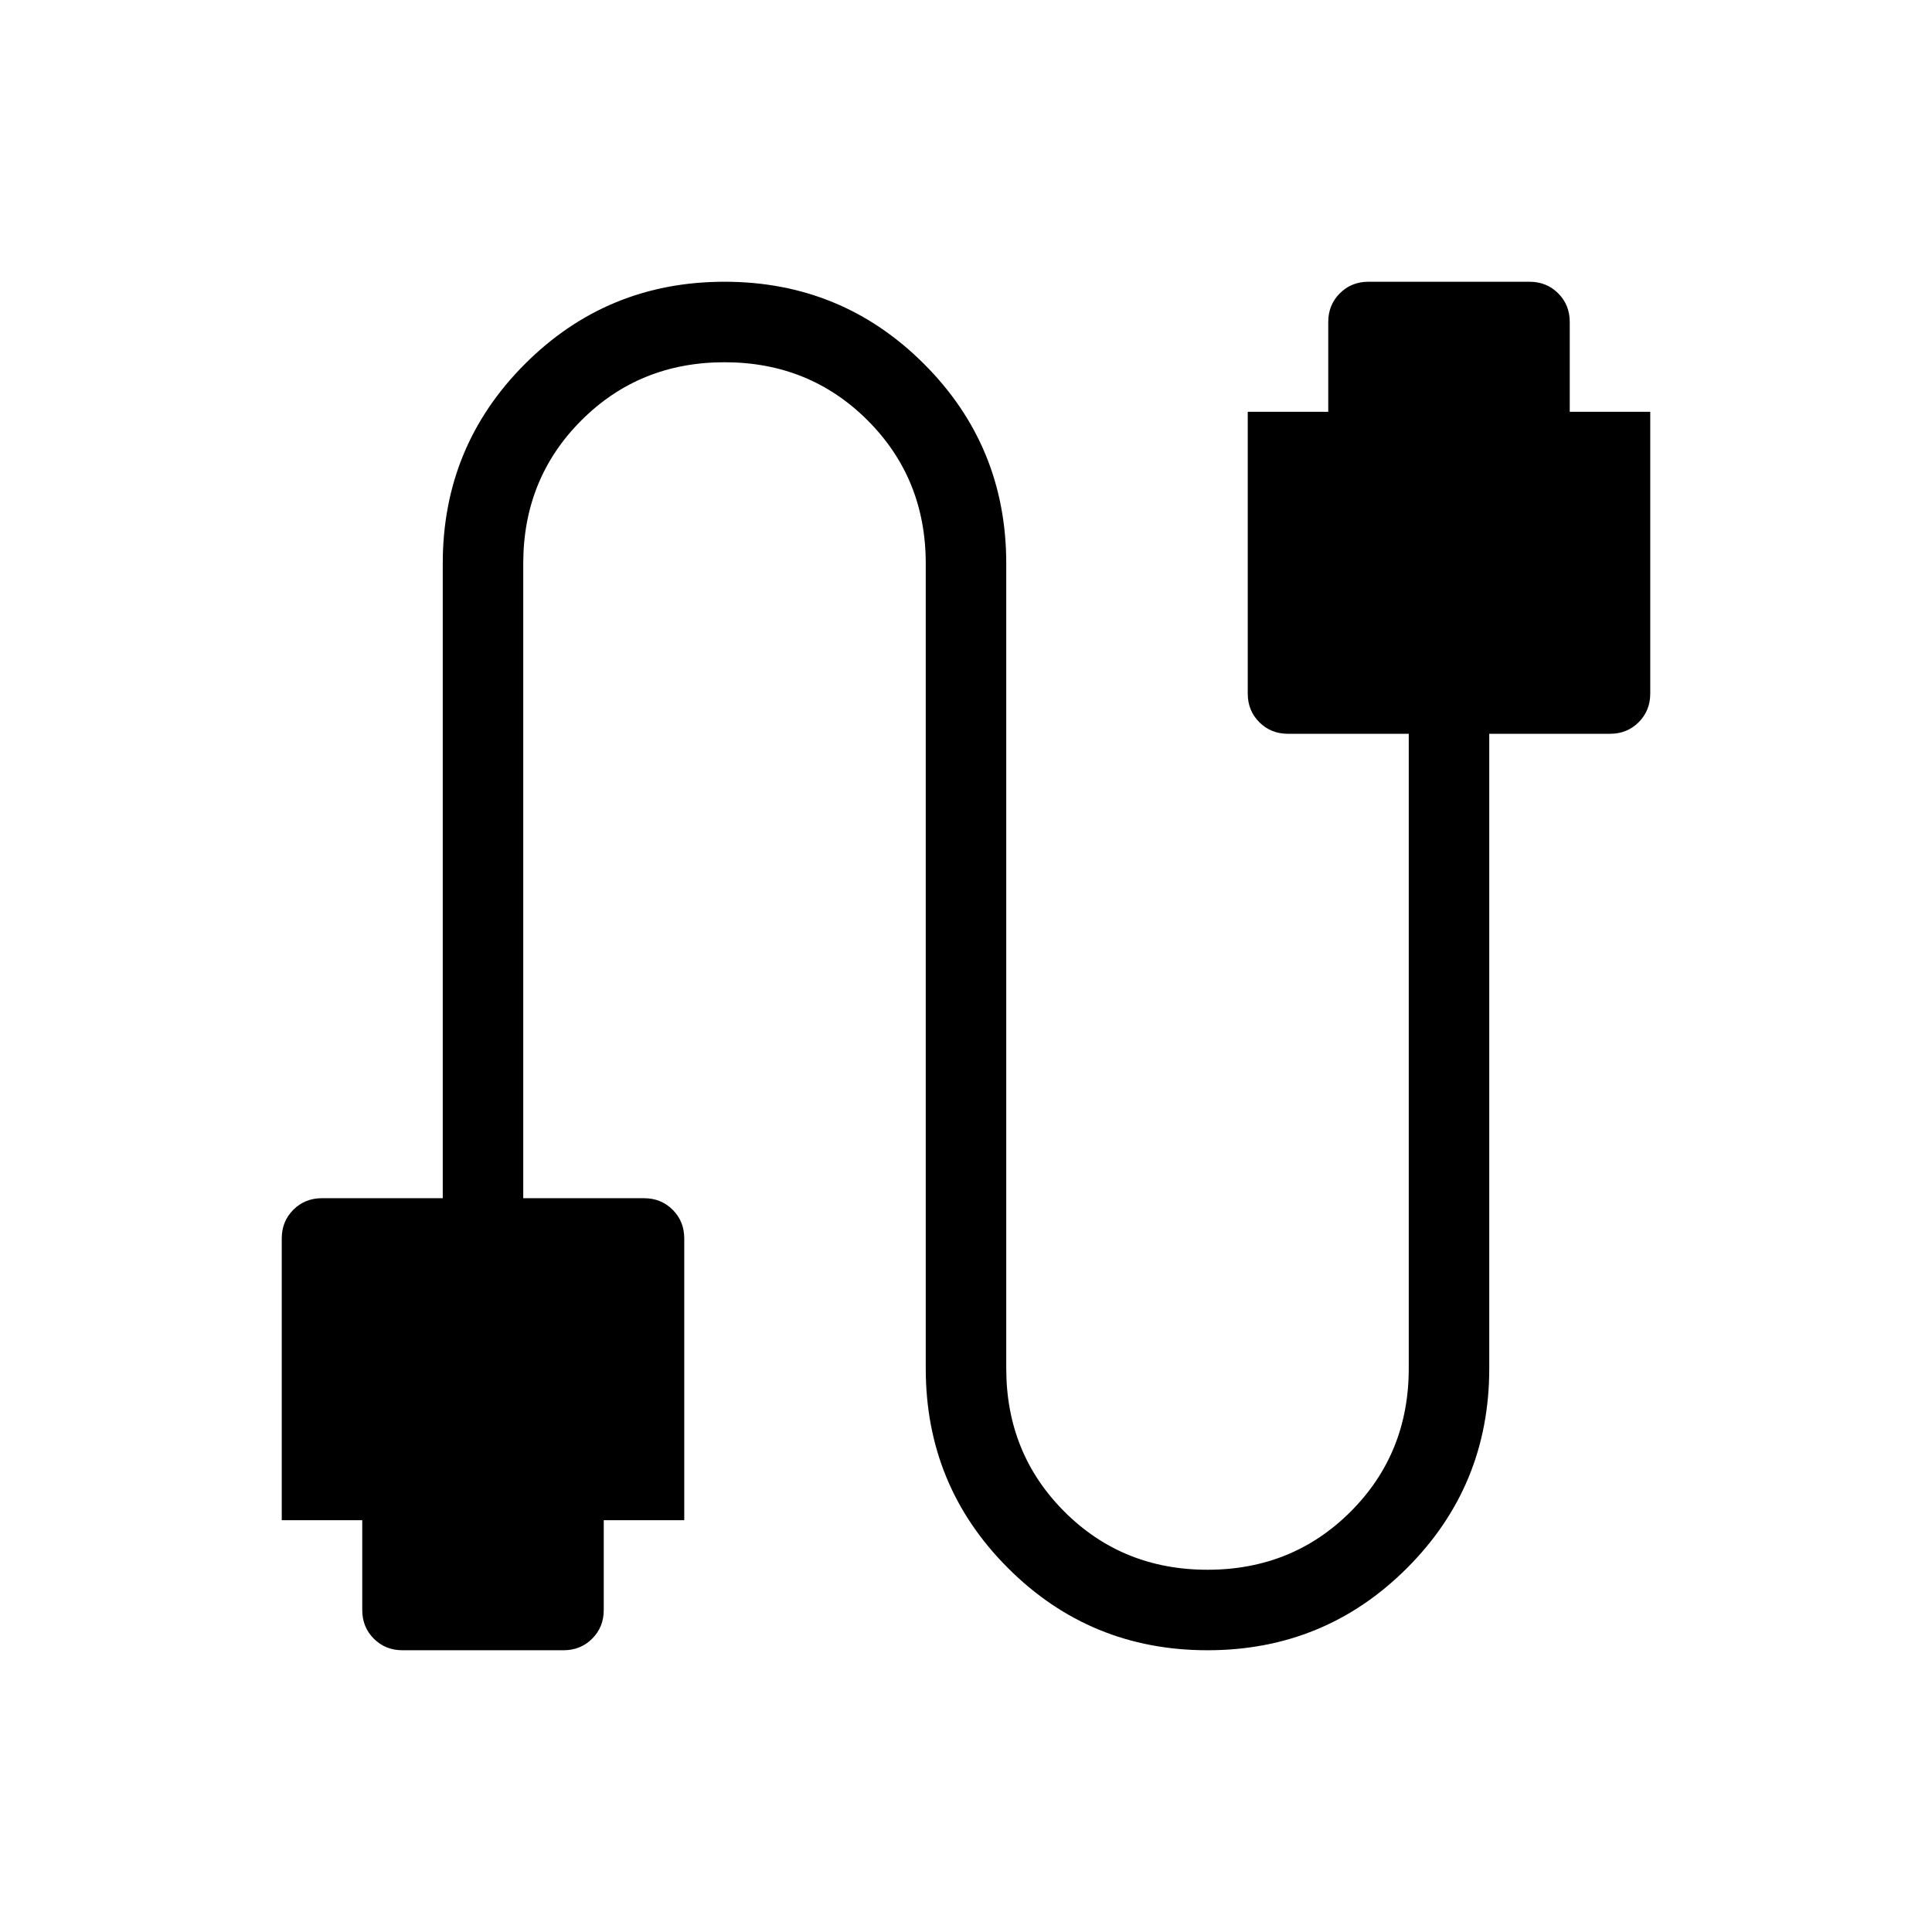
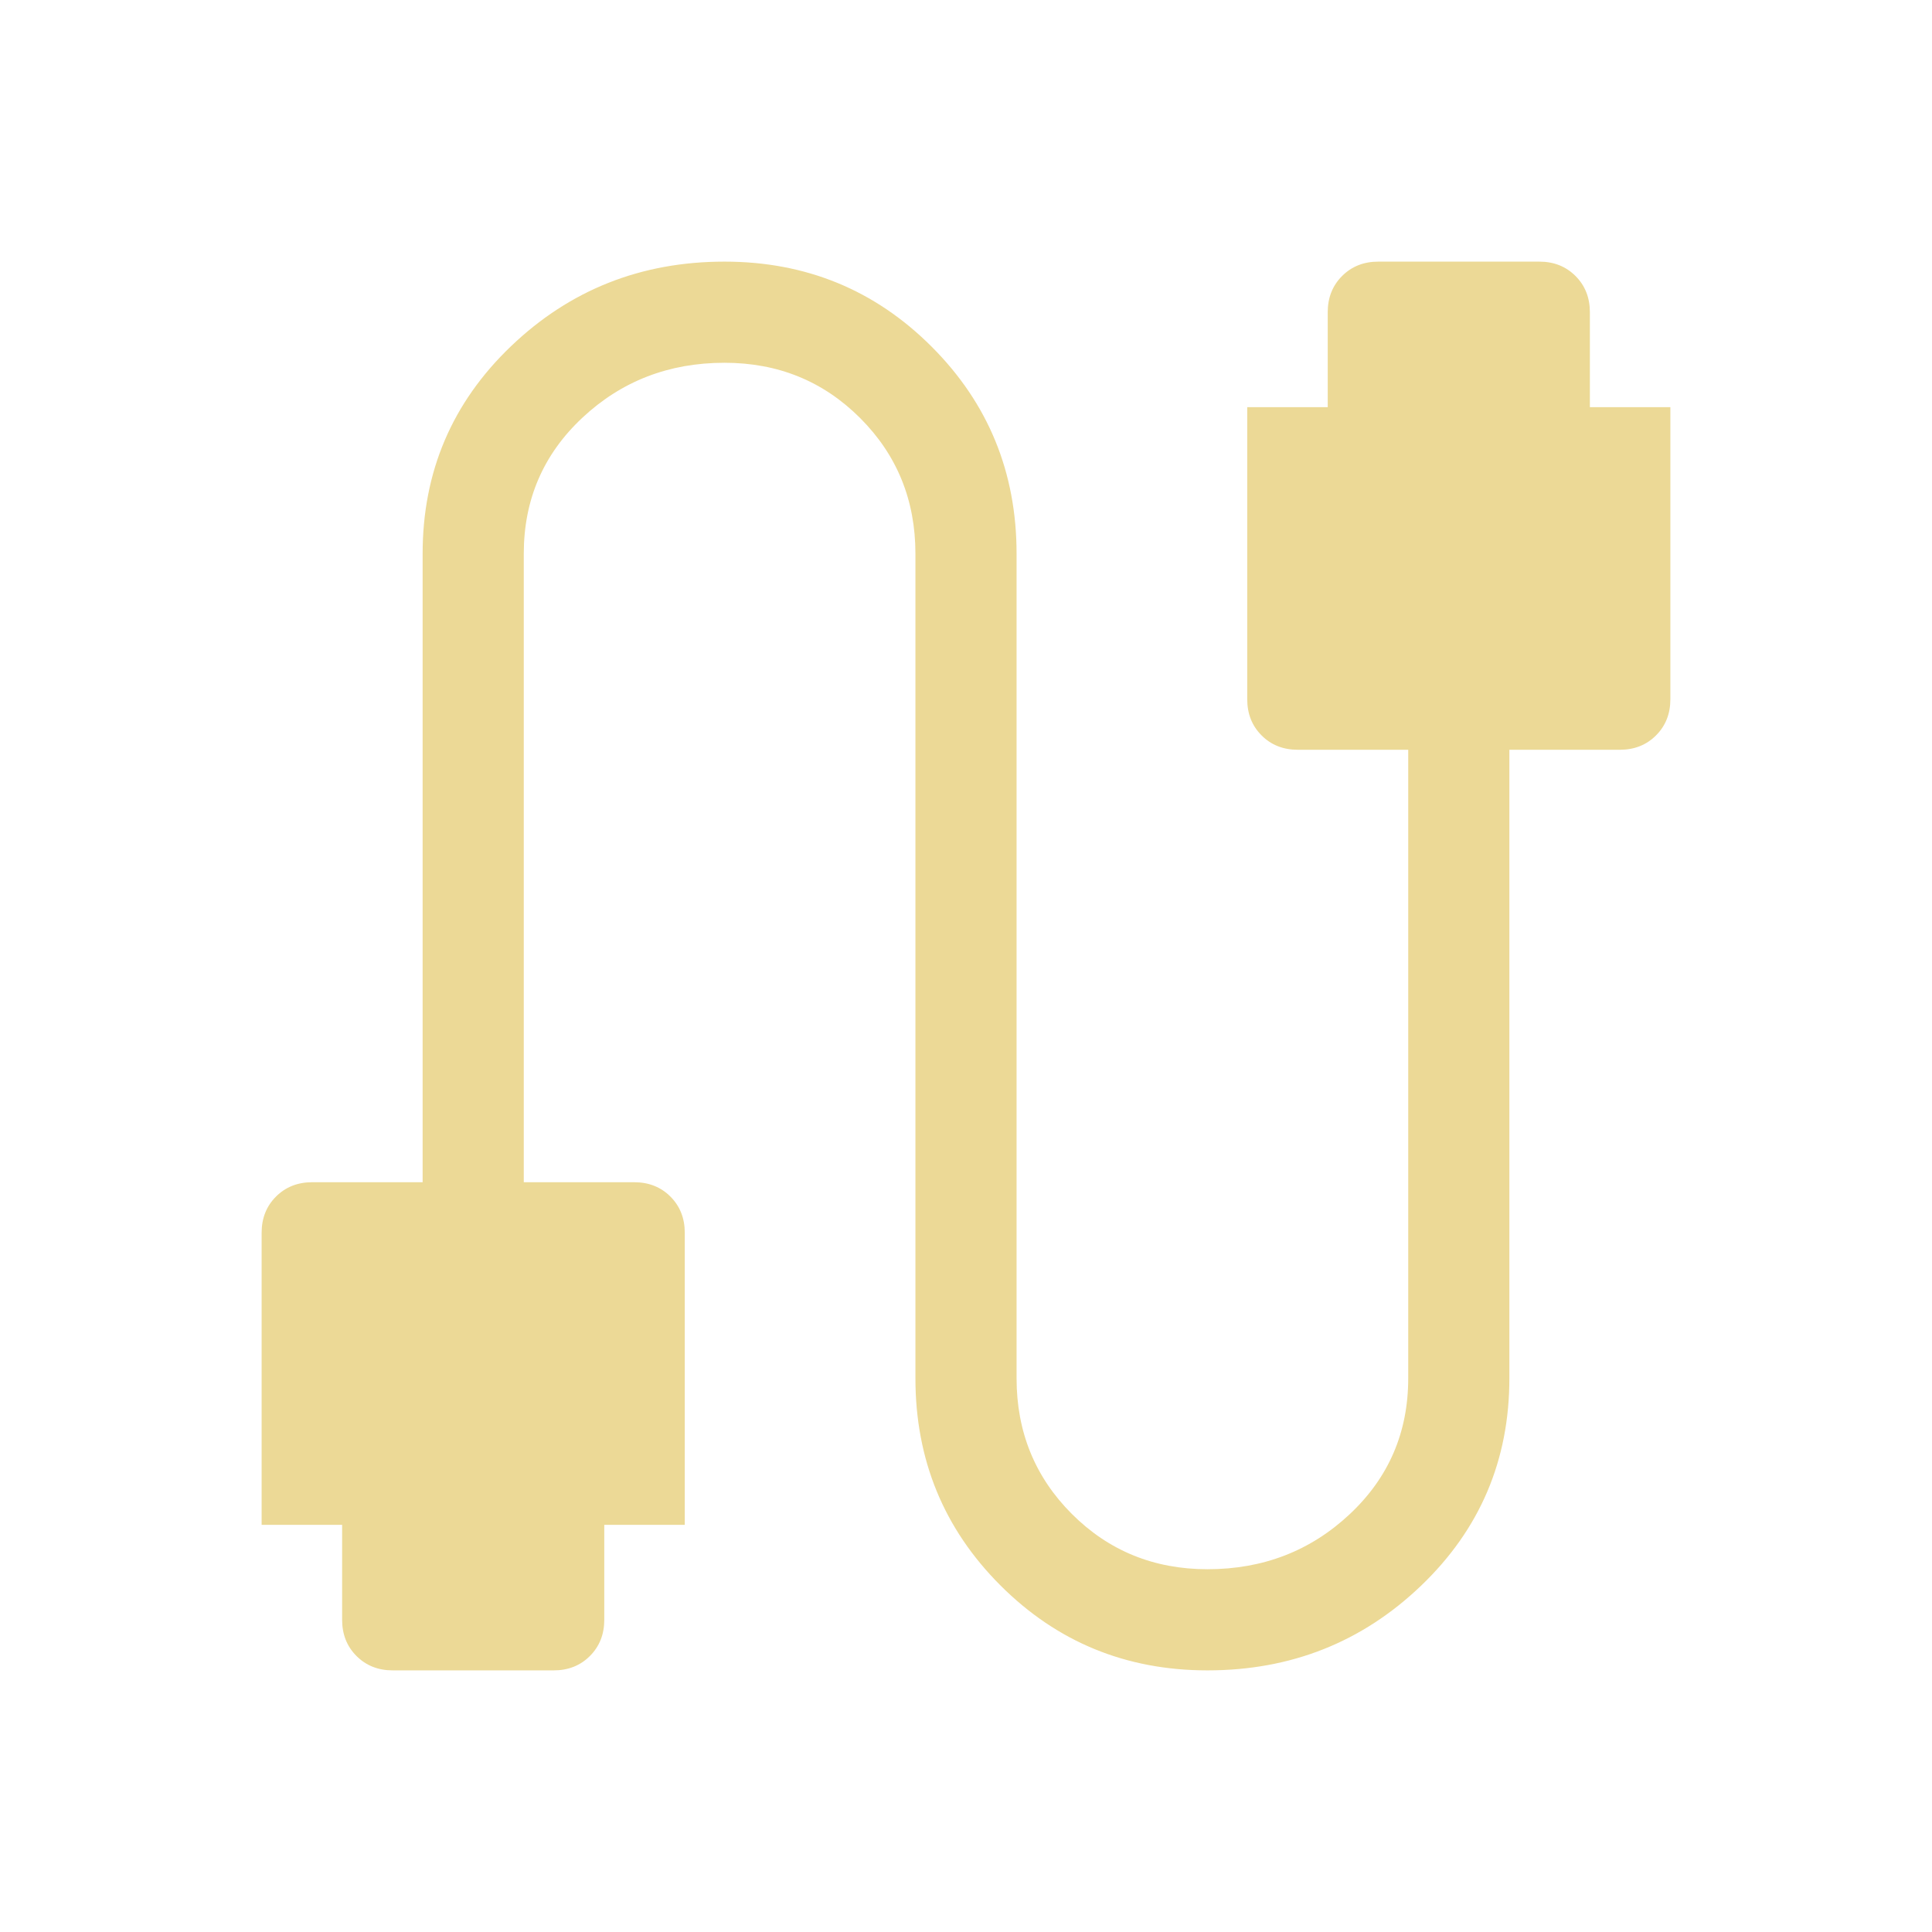
- <svg xmlns="http://www.w3.org/2000/svg" height="24px" viewBox="0 -960 960 960" width="24px" fill="#000000">
-   <path d="M200-140q-8.5 0-14.25-5.75T180-160v-44.62h-40v-140q0-8.5 5.75-14.25t14.25-5.75h60V-680q0-58.31 40.85-99.15Q301.69-820 360-820t99.15 40.85Q500-738.31 500-680v400q0 42.23 28.88 71.12Q557.77-180 600-180q42.23 0 71.12-28.88Q700-237.77 700-280v-315.38h-60q-8.5 0-14.25-5.75T620-615.38v-140h40V-800q0-8.5 5.75-14.25T680-820h80q8.5 0 14.25 5.75T780-800v44.62h40v140q0 8.5-5.75 14.25T800-595.38h-60V-280q0 58.31-40.85 99.15Q658.31-140 600-140t-99.15-40.85Q460-221.69 460-280v-400q0-42.23-28.88-71.12Q402.23-780 360-780q-42.23 0-71.12 28.88Q260-722.23 260-680v315.38h60q8.5 0 14.25 5.75t5.75 14.25v140h-40V-160q0 8.5-5.75 14.25T280-140h-80Z" />
+ <svg xmlns="http://www.w3.org/2000/svg" height="40px" viewBox="0 -960 960 960" width="40px" fill="#ecd996">
+   <path d="M195.13-130q-10.85 0-17.99-7.14-7.14-7.14-7.14-17.99v-47.18h-40v-145.13q0-10.85 7.14-17.99 7.14-7.13 17.99-7.13H210v-312.31q0-61.08 43.92-103.1Q297.85-830 360-830q60.67 0 102.9 42.23 42.23 42.23 42.23 102.9v409.74q0 39.93 27.47 67.4 27.48 27.47 67.4 27.47 41.41 0 70.58-27.27 29.16-27.26 29.16-67.6v-312.31h-54.87q-10.85 0-17.99-7.13-7.14-7.14-7.14-17.99v-145.13h40v-47.18q0-10.85 7.14-17.99 7.14-7.14 17.99-7.14h80q10.85 0 17.99 7.14 7.14 7.14 7.14 17.99v47.18h40v145.13q0 10.85-7.14 17.99-7.14 7.13-17.99 7.13H750v312.31q0 61.08-43.92 103.1Q662.15-130 600-130q-60.67 0-102.9-42.23-42.23-42.23-42.23-102.9v-409.74q0-39.93-27.47-67.4-27.48-27.47-67.4-27.47-41.41 0-70.58 27.27-29.16 27.26-29.16 67.6v312.31h54.87q10.85 0 17.99 7.13 7.14 7.14 7.14 17.99v145.13h-40v47.18q0 10.85-7.14 17.99-7.14 7.14-17.99 7.14h-80Z" />
</svg>
